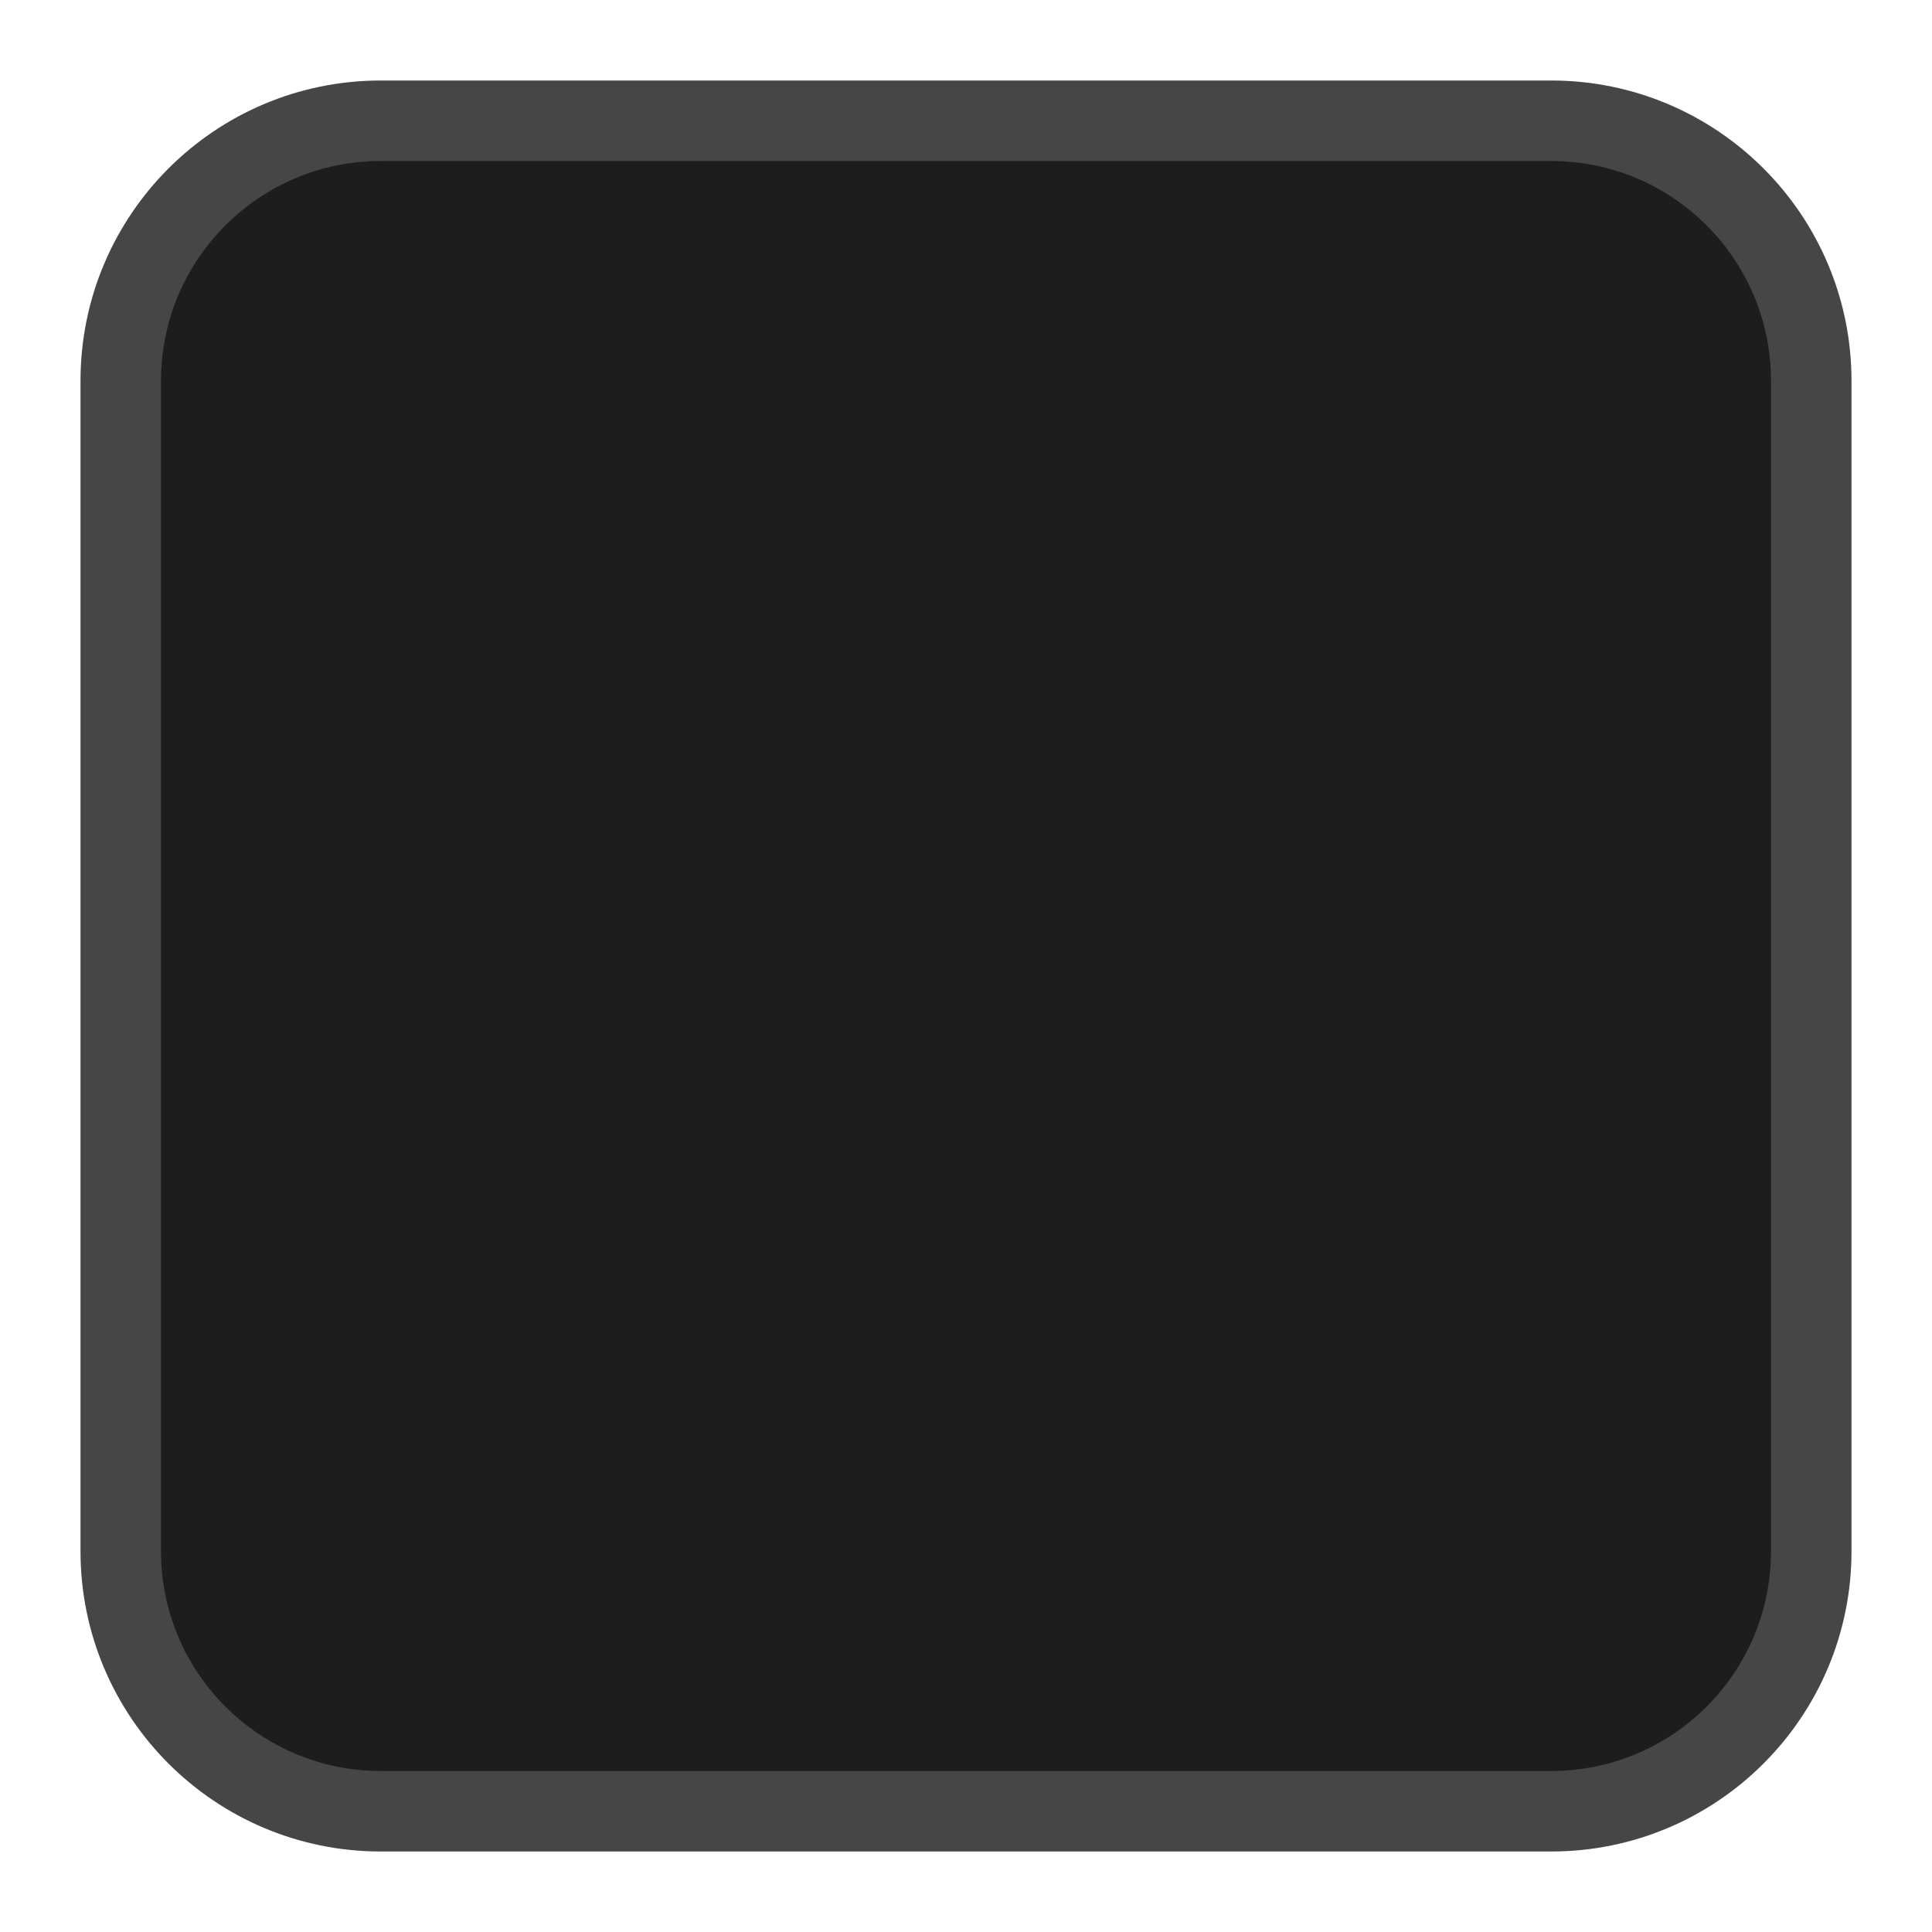
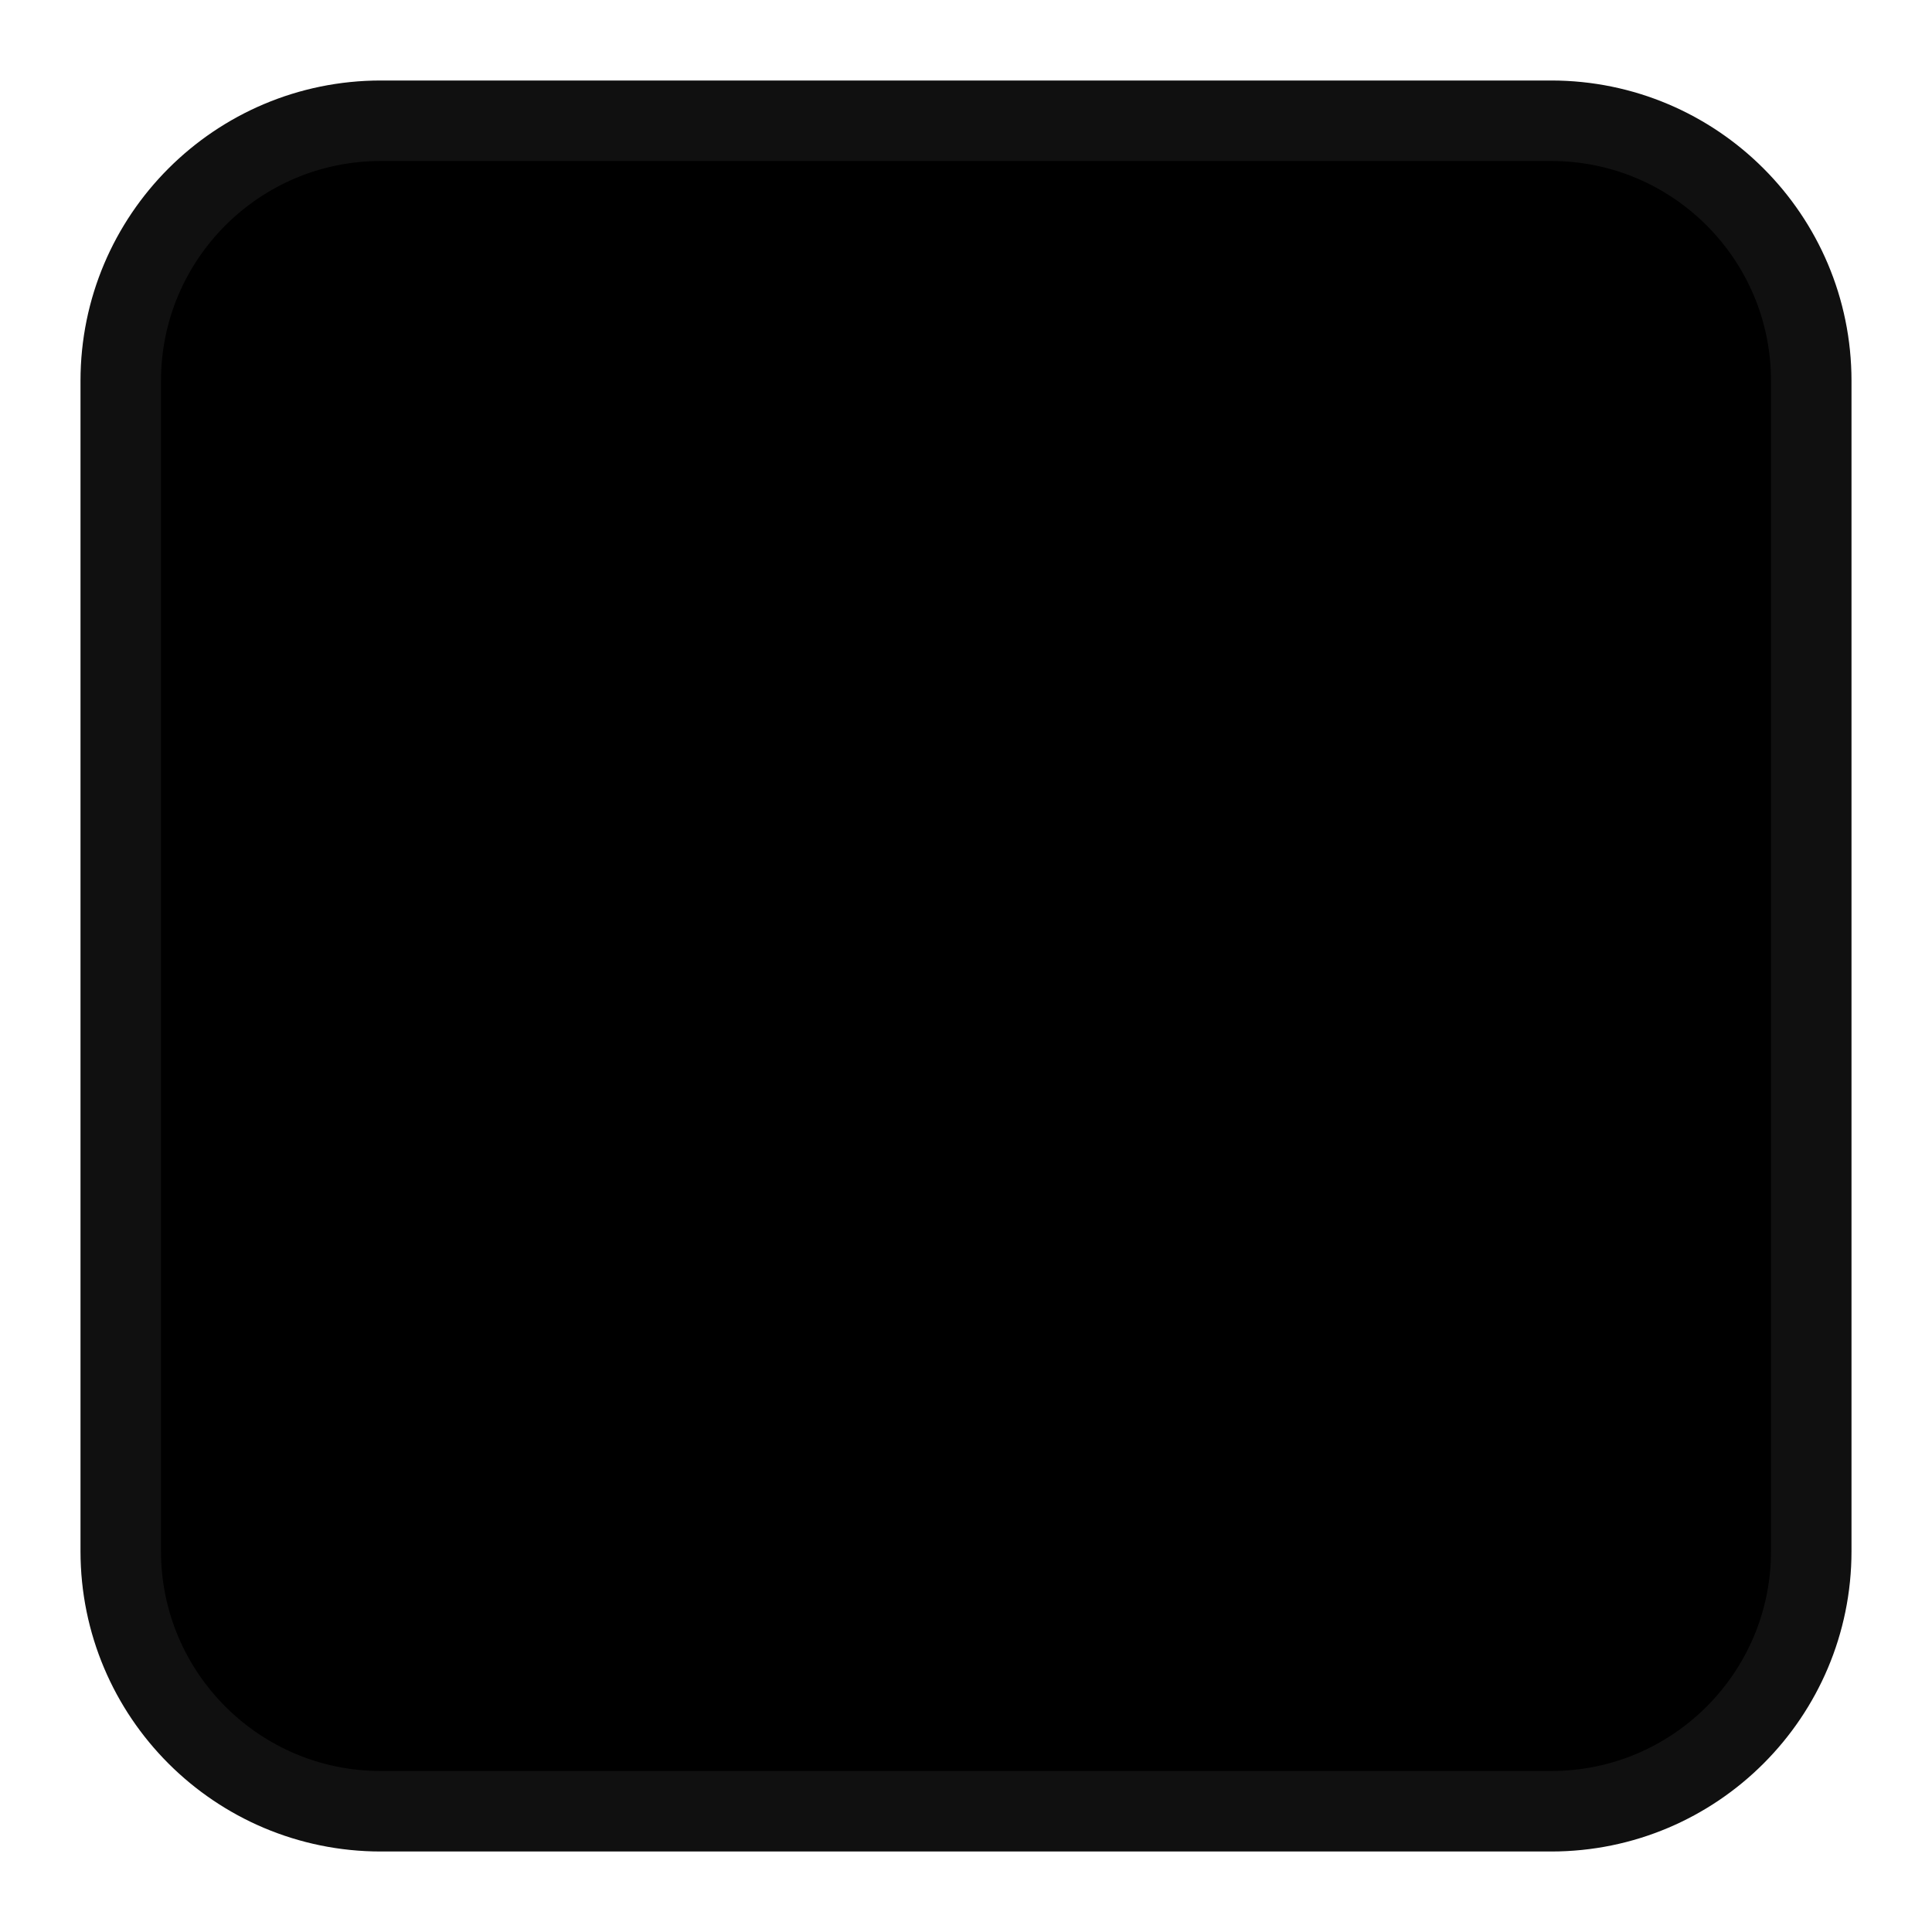
<svg xmlns="http://www.w3.org/2000/svg" width="24" height="24" version="1.1" id="svg1622">
  <defs id="defs1626" />
-   <rect style="display:inline;fill:#1d1d1d;fill-rule:evenodd;stroke:#464646;stroke-width:1;stroke-linejoin:round" id="rect481" width="21" height="21" x="1.5" y="1.5" ry="3.231" />
+   <rect style="display:inline;fill:#000000;fill-rule:evenodd;stroke:#101010;stroke-width:1;stroke-linejoin:round" id="rect481" width="21" height="21" x="1.5" y="1.5" ry="3.231" />
</svg>
